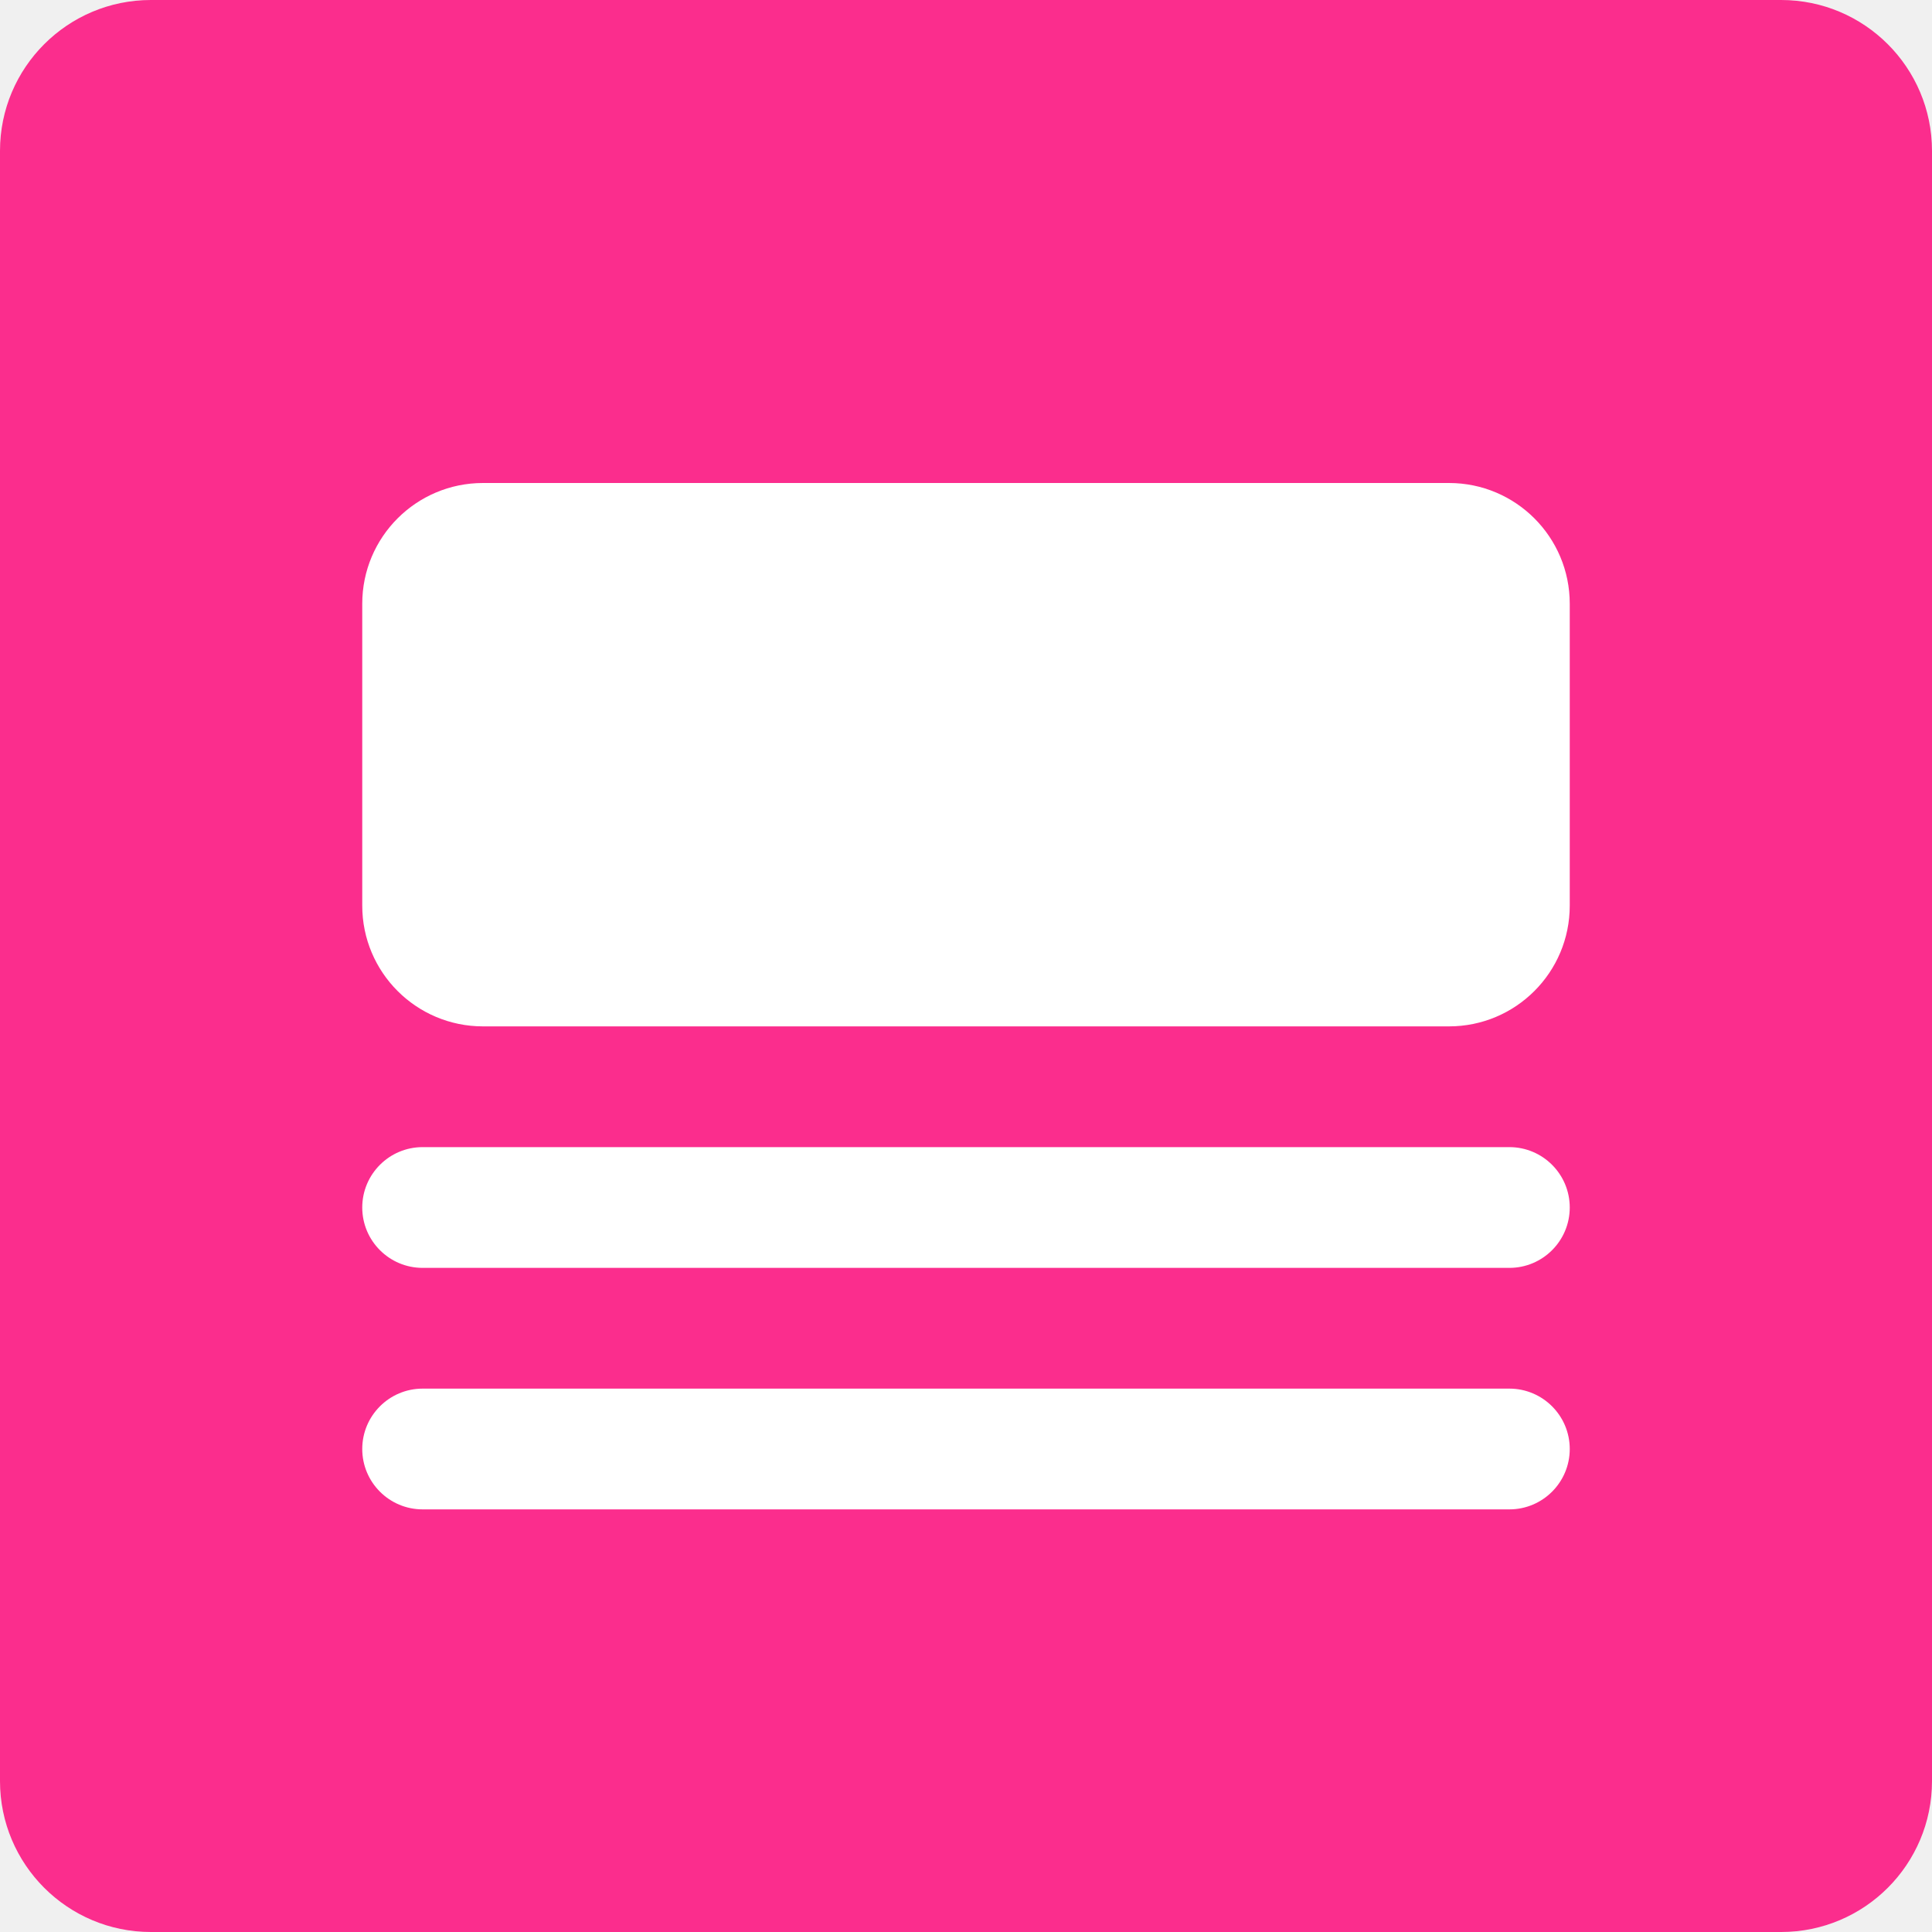
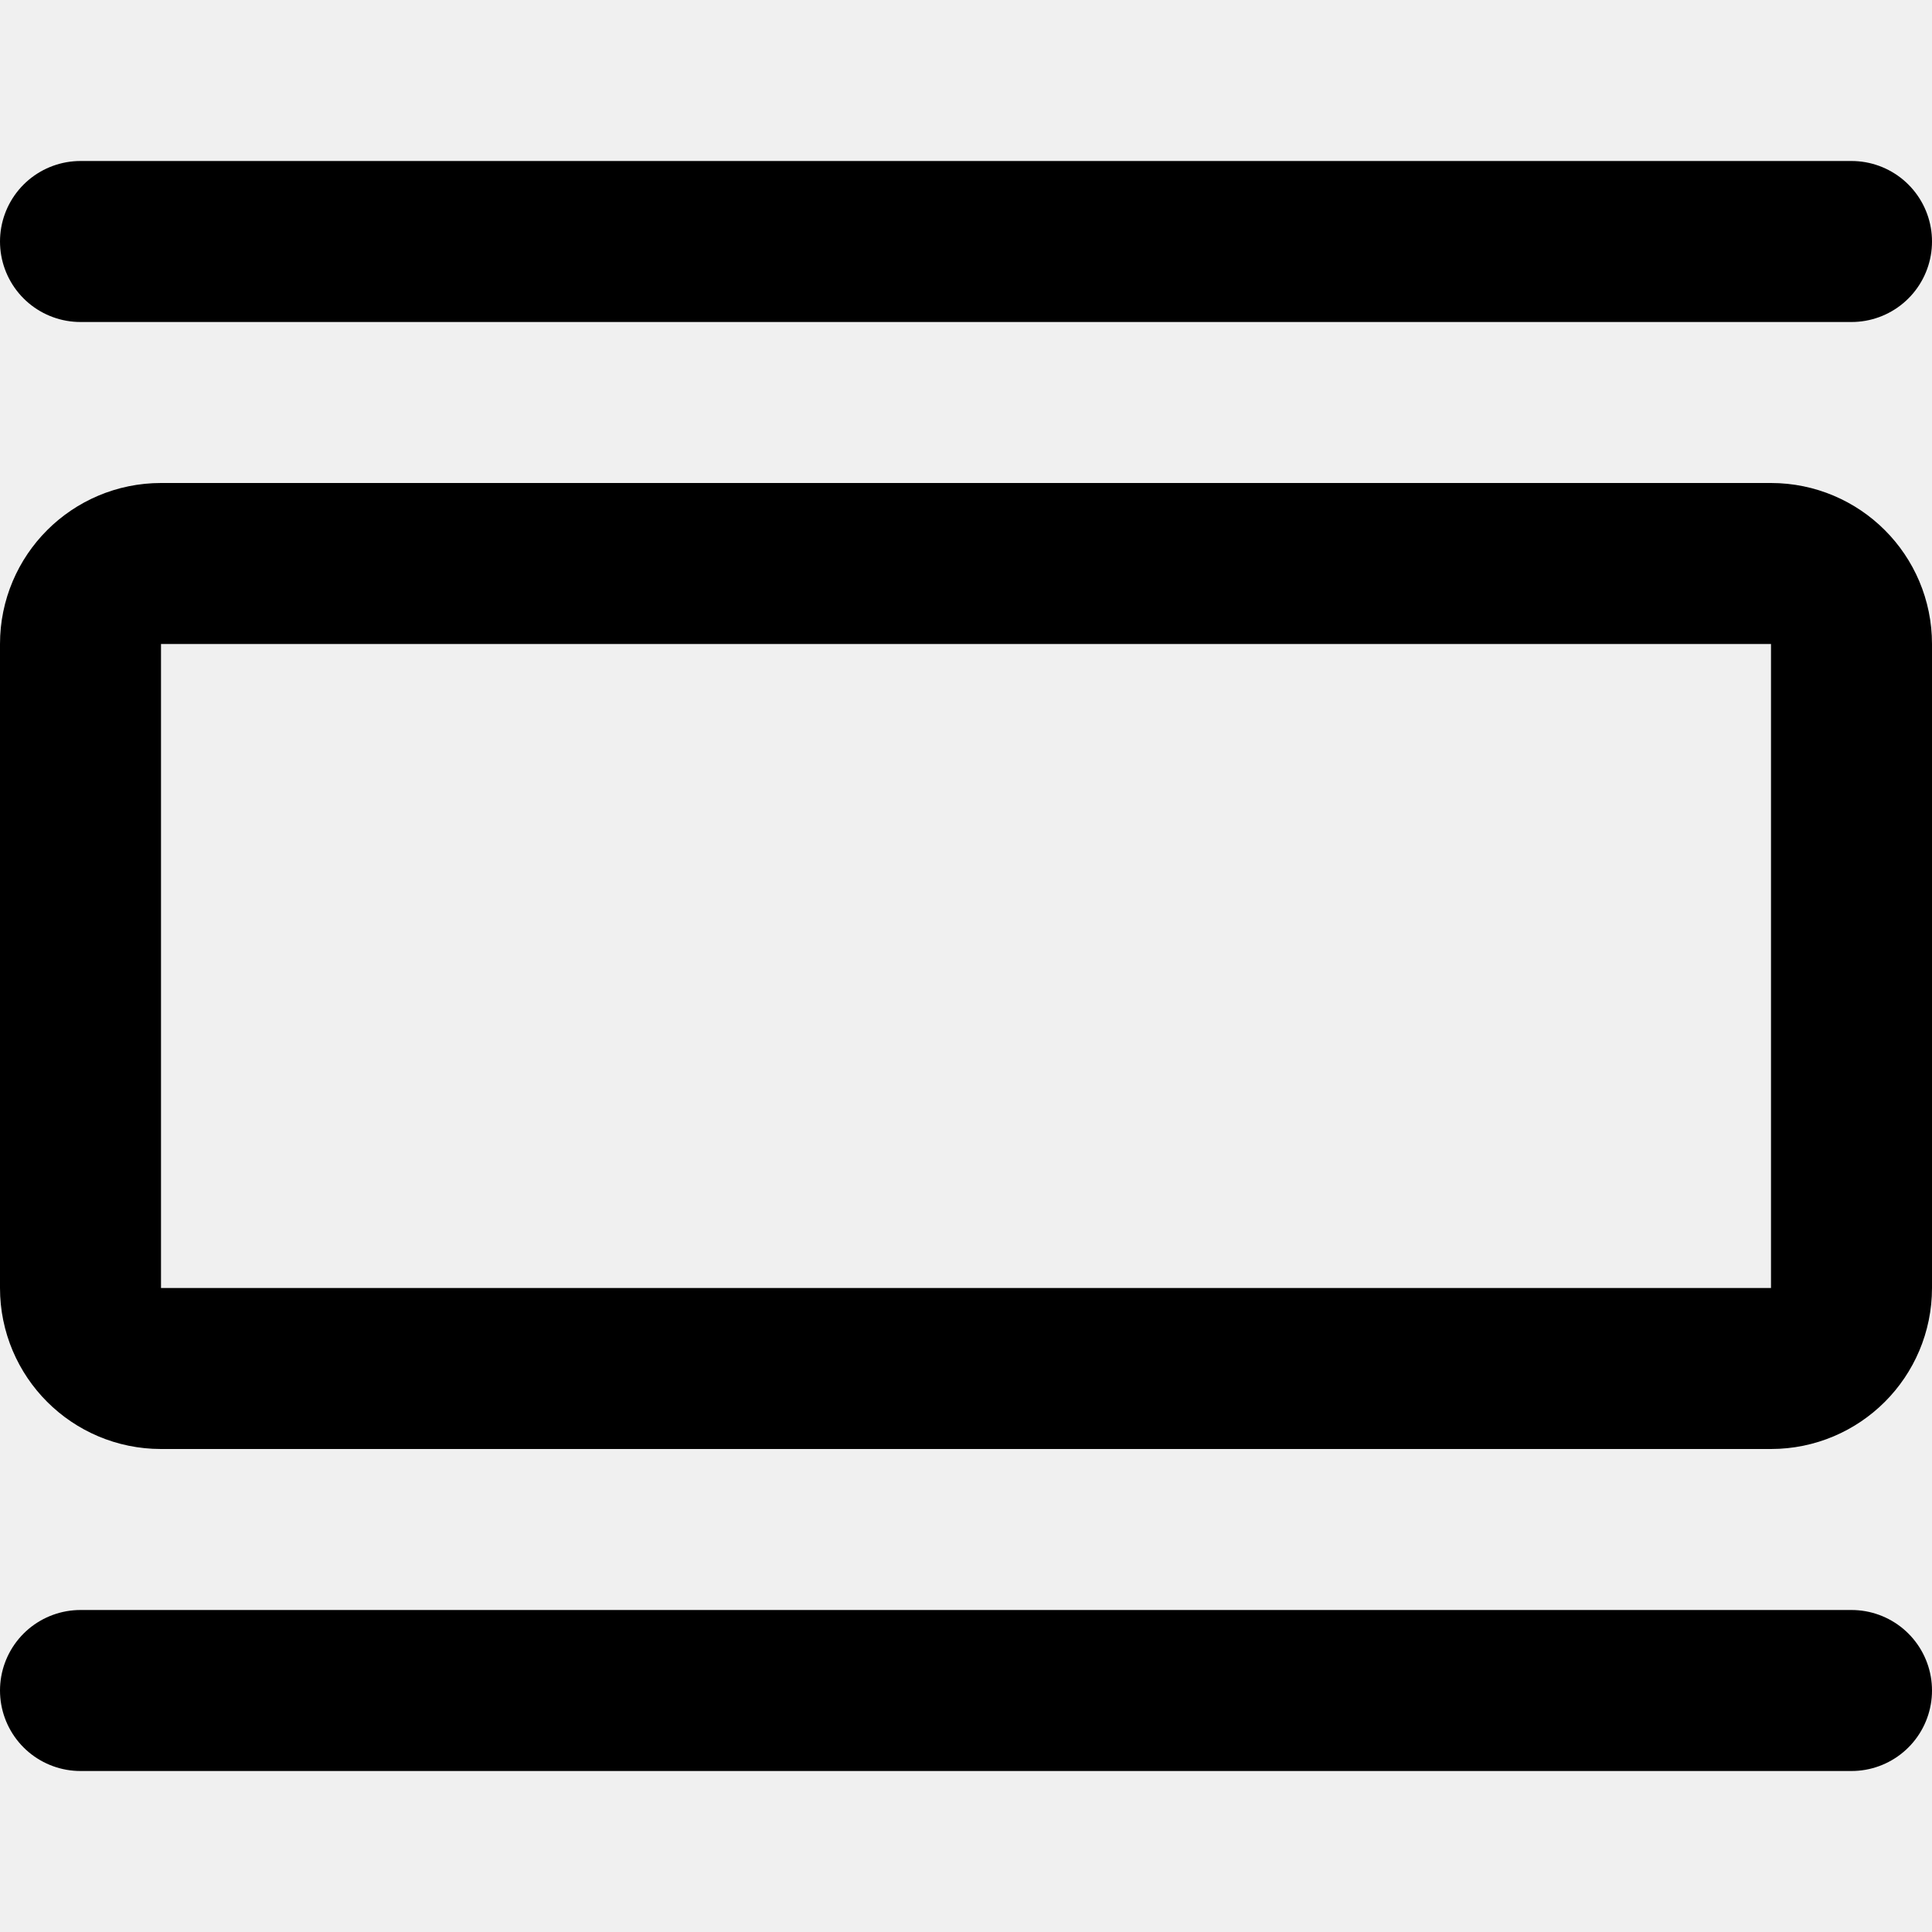
- <svg xmlns="http://www.w3.org/2000/svg" width="32" height="32" viewBox="0 0 32 32" fill="none">
-   <path d="M29.5 0H2.5C1.119 0 0 1.119 0 2.5V29.5C0 30.881 1.119 32 2.5 32H29.5C30.881 32 32 30.881 32 29.5V2.5C32 1.119 30.881 0 29.5 0Z" fill="#FB2D8D" />
-   <path fill-rule="evenodd" clip-rule="evenodd" d="M6 10C6 8.895 6.895 8 8 8H24C25.105 8 26 8.895 26 10V15C26 16.105 25.105 17 24 17H8C6.895 17 6 16.105 6 15V10ZM6 24C6 23.448 6.448 23 7 23H25C25.552 23 26 23.448 26 24C26 24.552 25.552 25 25 25H7C6.448 25 6 24.552 6 24ZM7 19C6.448 19 6 19.448 6 20C6 20.552 6.448 21 7 21H25C25.552 21 26 20.552 26 20C26 19.448 25.552 19 25 19H7Z" fill="white" />
+ <svg xmlns="http://www.w3.org/2000/svg" fill="none" viewBox="0 0 24 24">
+   <path stroke="currentColor" stroke-linecap="round" stroke-linejoin="round" stroke-width="2" d="M22 7H2a1 1 0 0 0-1 1v8a1 1 0 0 0 1 1h20a1 1 0 0 0 1-1V8a1 1 0 0 0-1-1ZM1 21h22M1 3h22" />
</svg>
